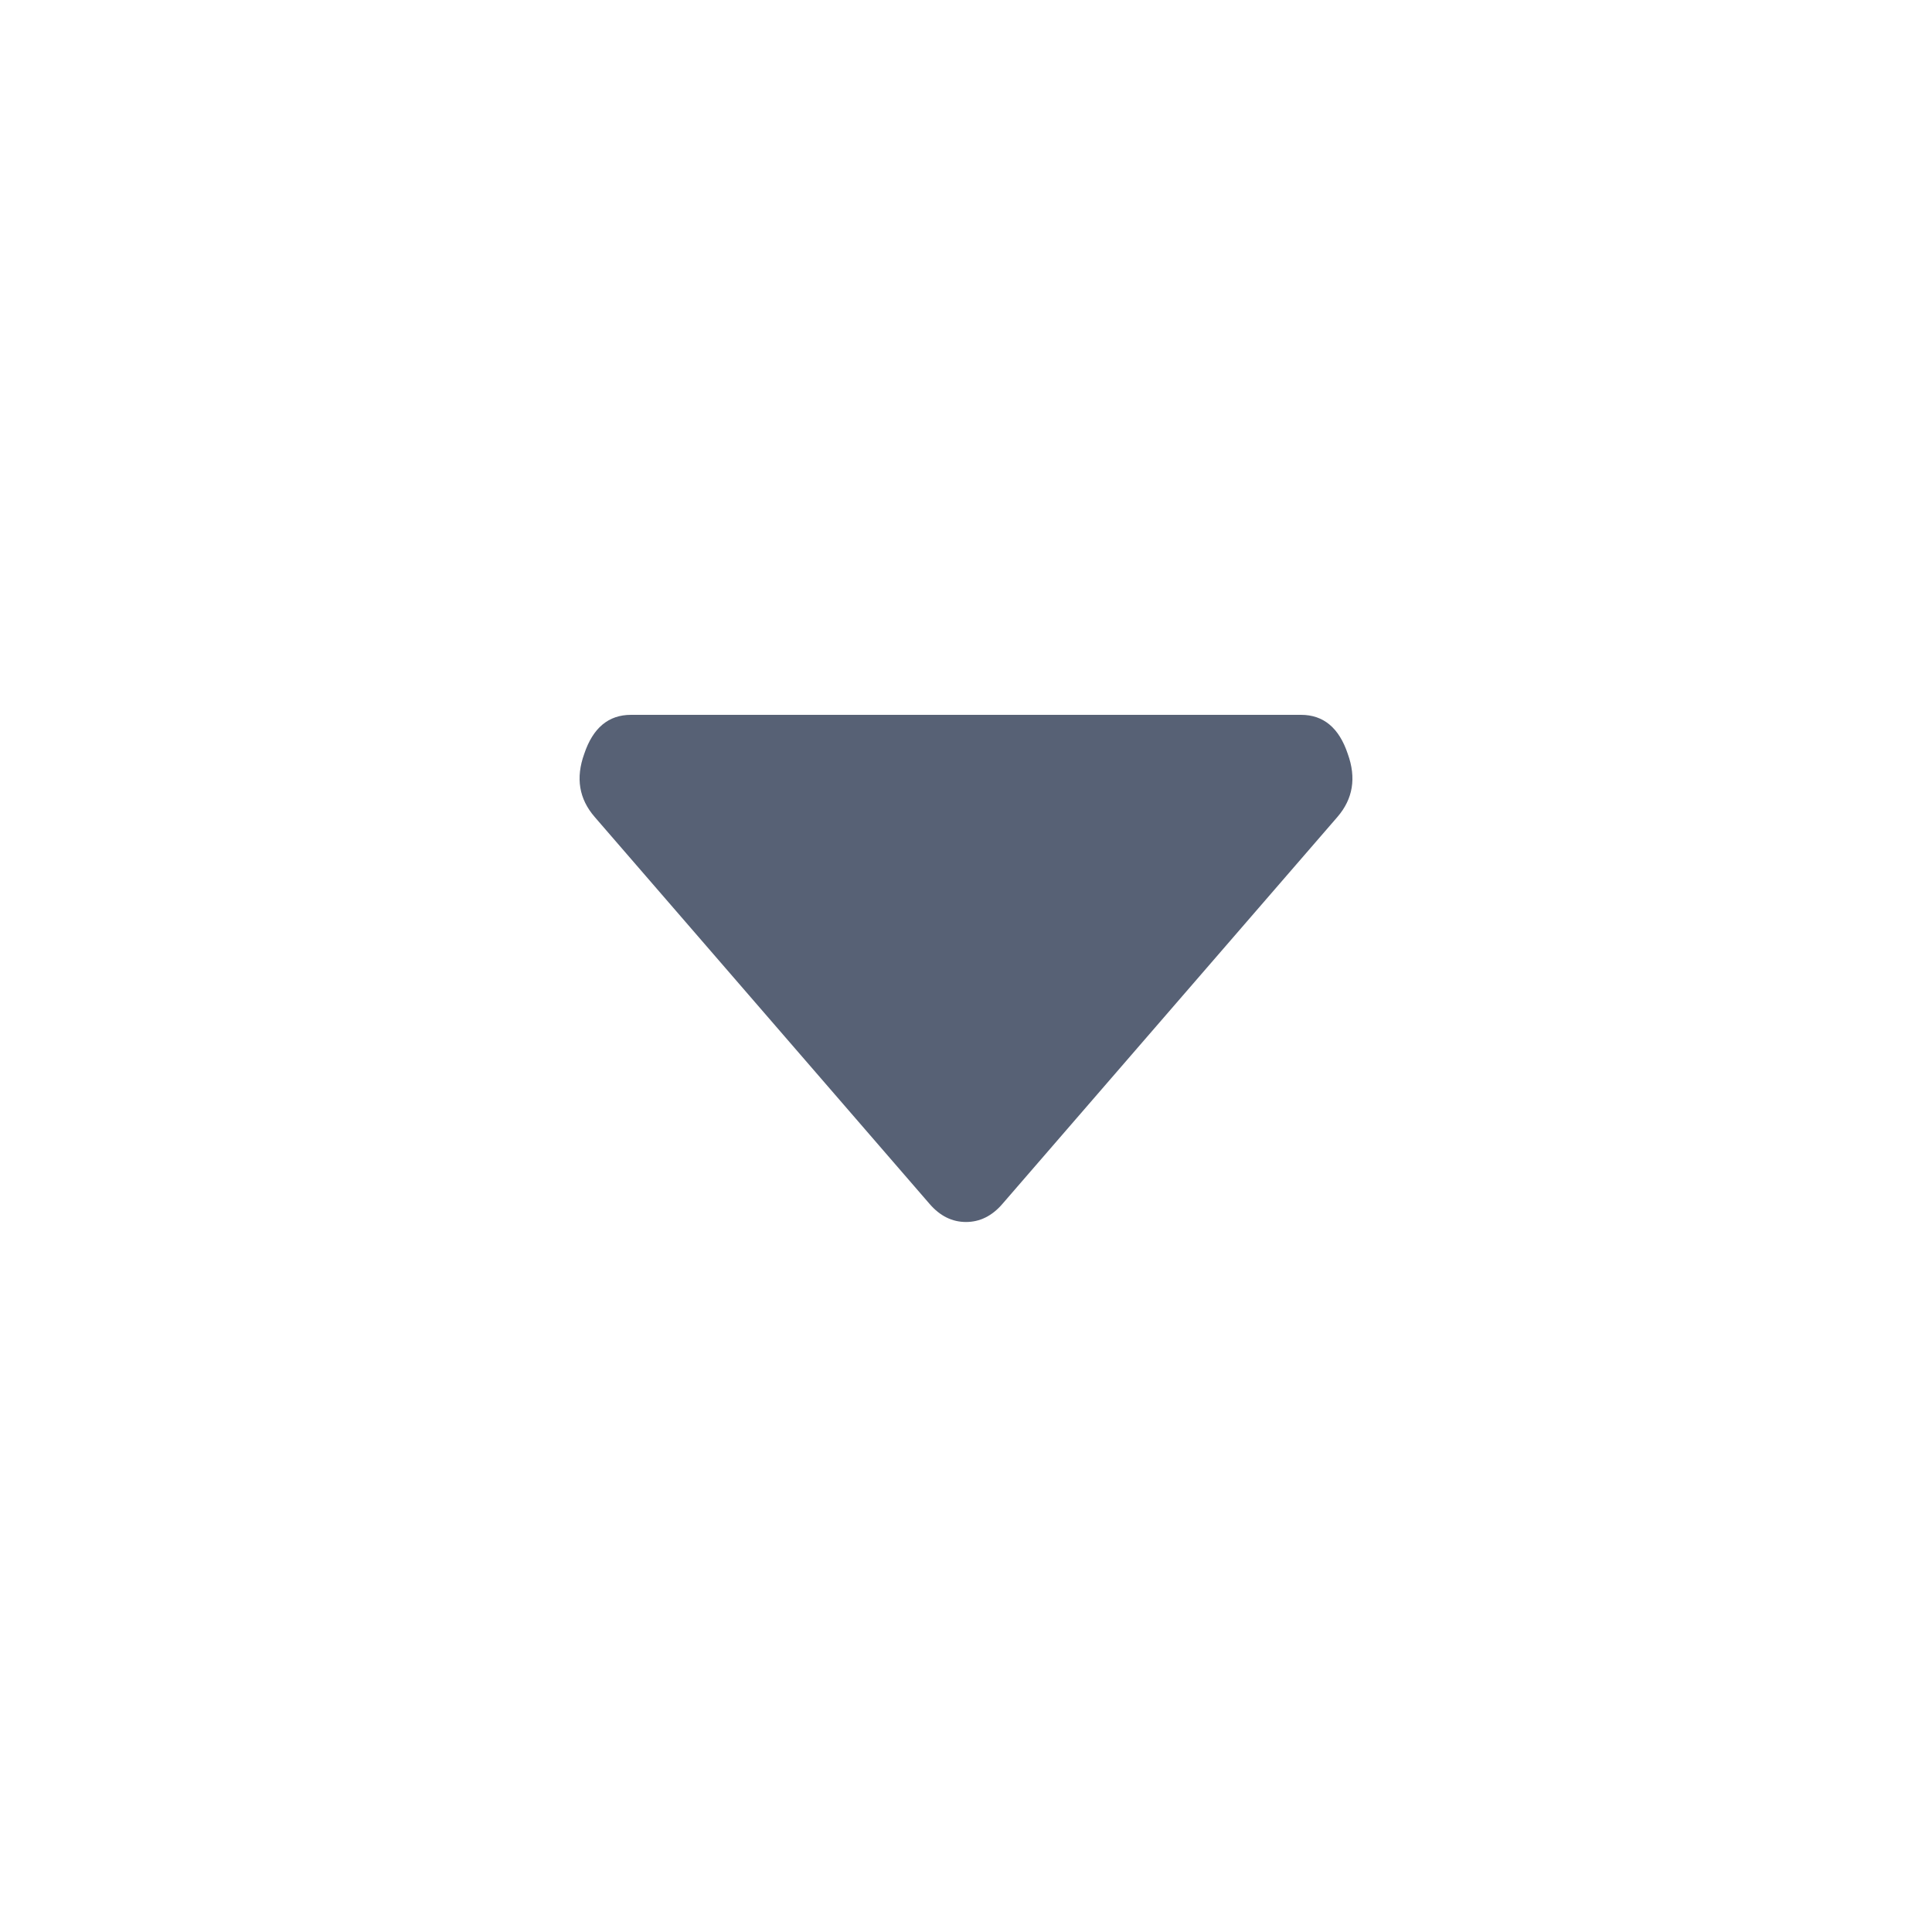
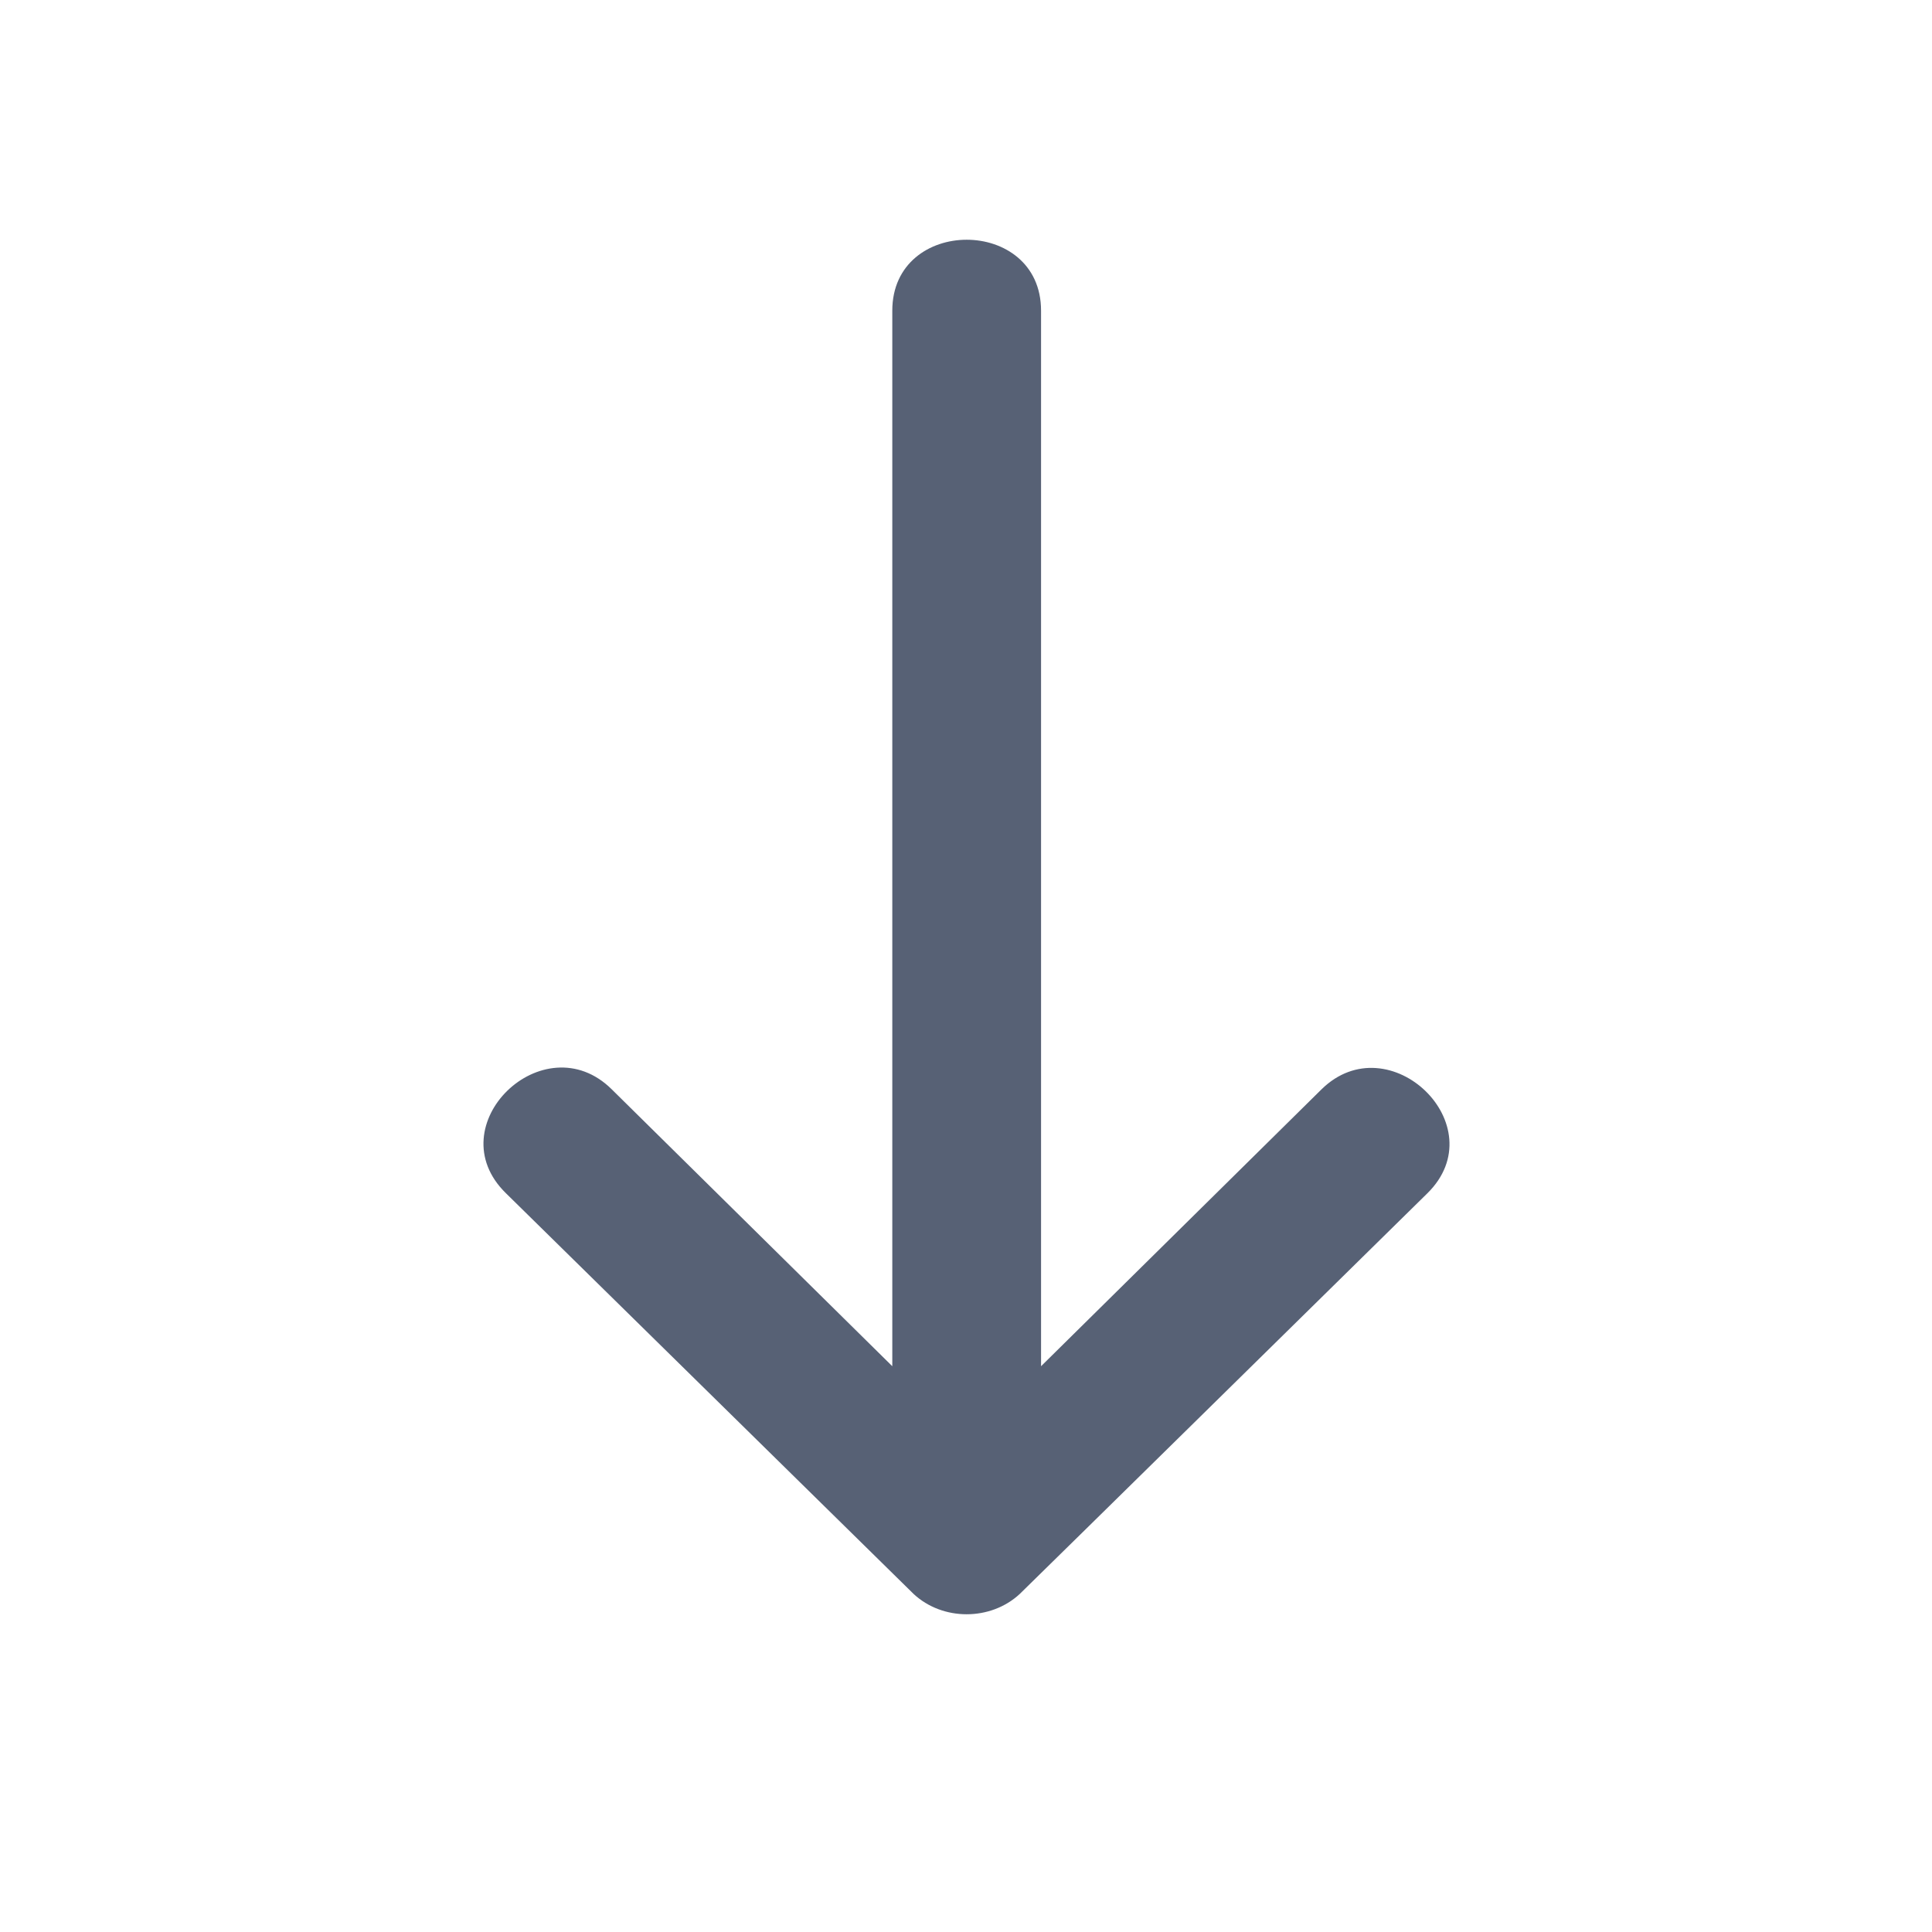
<svg xmlns="http://www.w3.org/2000/svg" width="20" height="20" viewBox="0 0 20 20" fill="none">
-   <path d="M13.468 7.4H6.532C6.299 7.4 6.138 7.535 6.048 7.804C5.958 8.053 5.994 8.27 6.156 8.457L9.624 12.464C9.731 12.588 9.857 12.65 10 12.65C10.143 12.65 10.269 12.588 10.376 12.464L13.845 8.457C14.006 8.27 14.042 8.053 13.952 7.804C13.862 7.535 13.701 7.4 13.468 7.4Z" fill="#576175" />
+   <path fill-rule="evenodd" clip-rule="evenodd" d="M10.777 14.143L13.68 11.277C14.38 10.589 15.488 11.654 14.775 12.354C14.775 12.354 10.629 16.432 10.557 16.5C10.255 16.781 9.758 16.781 9.457 16.5L5.238 12.353C4.518 11.651 5.631 10.581 6.333 11.277L9.237 14.143L9.237 3.216C9.237 2.237 10.777 2.237 10.777 3.216L10.777 14.143Z" fill="#576175" />
</svg>
